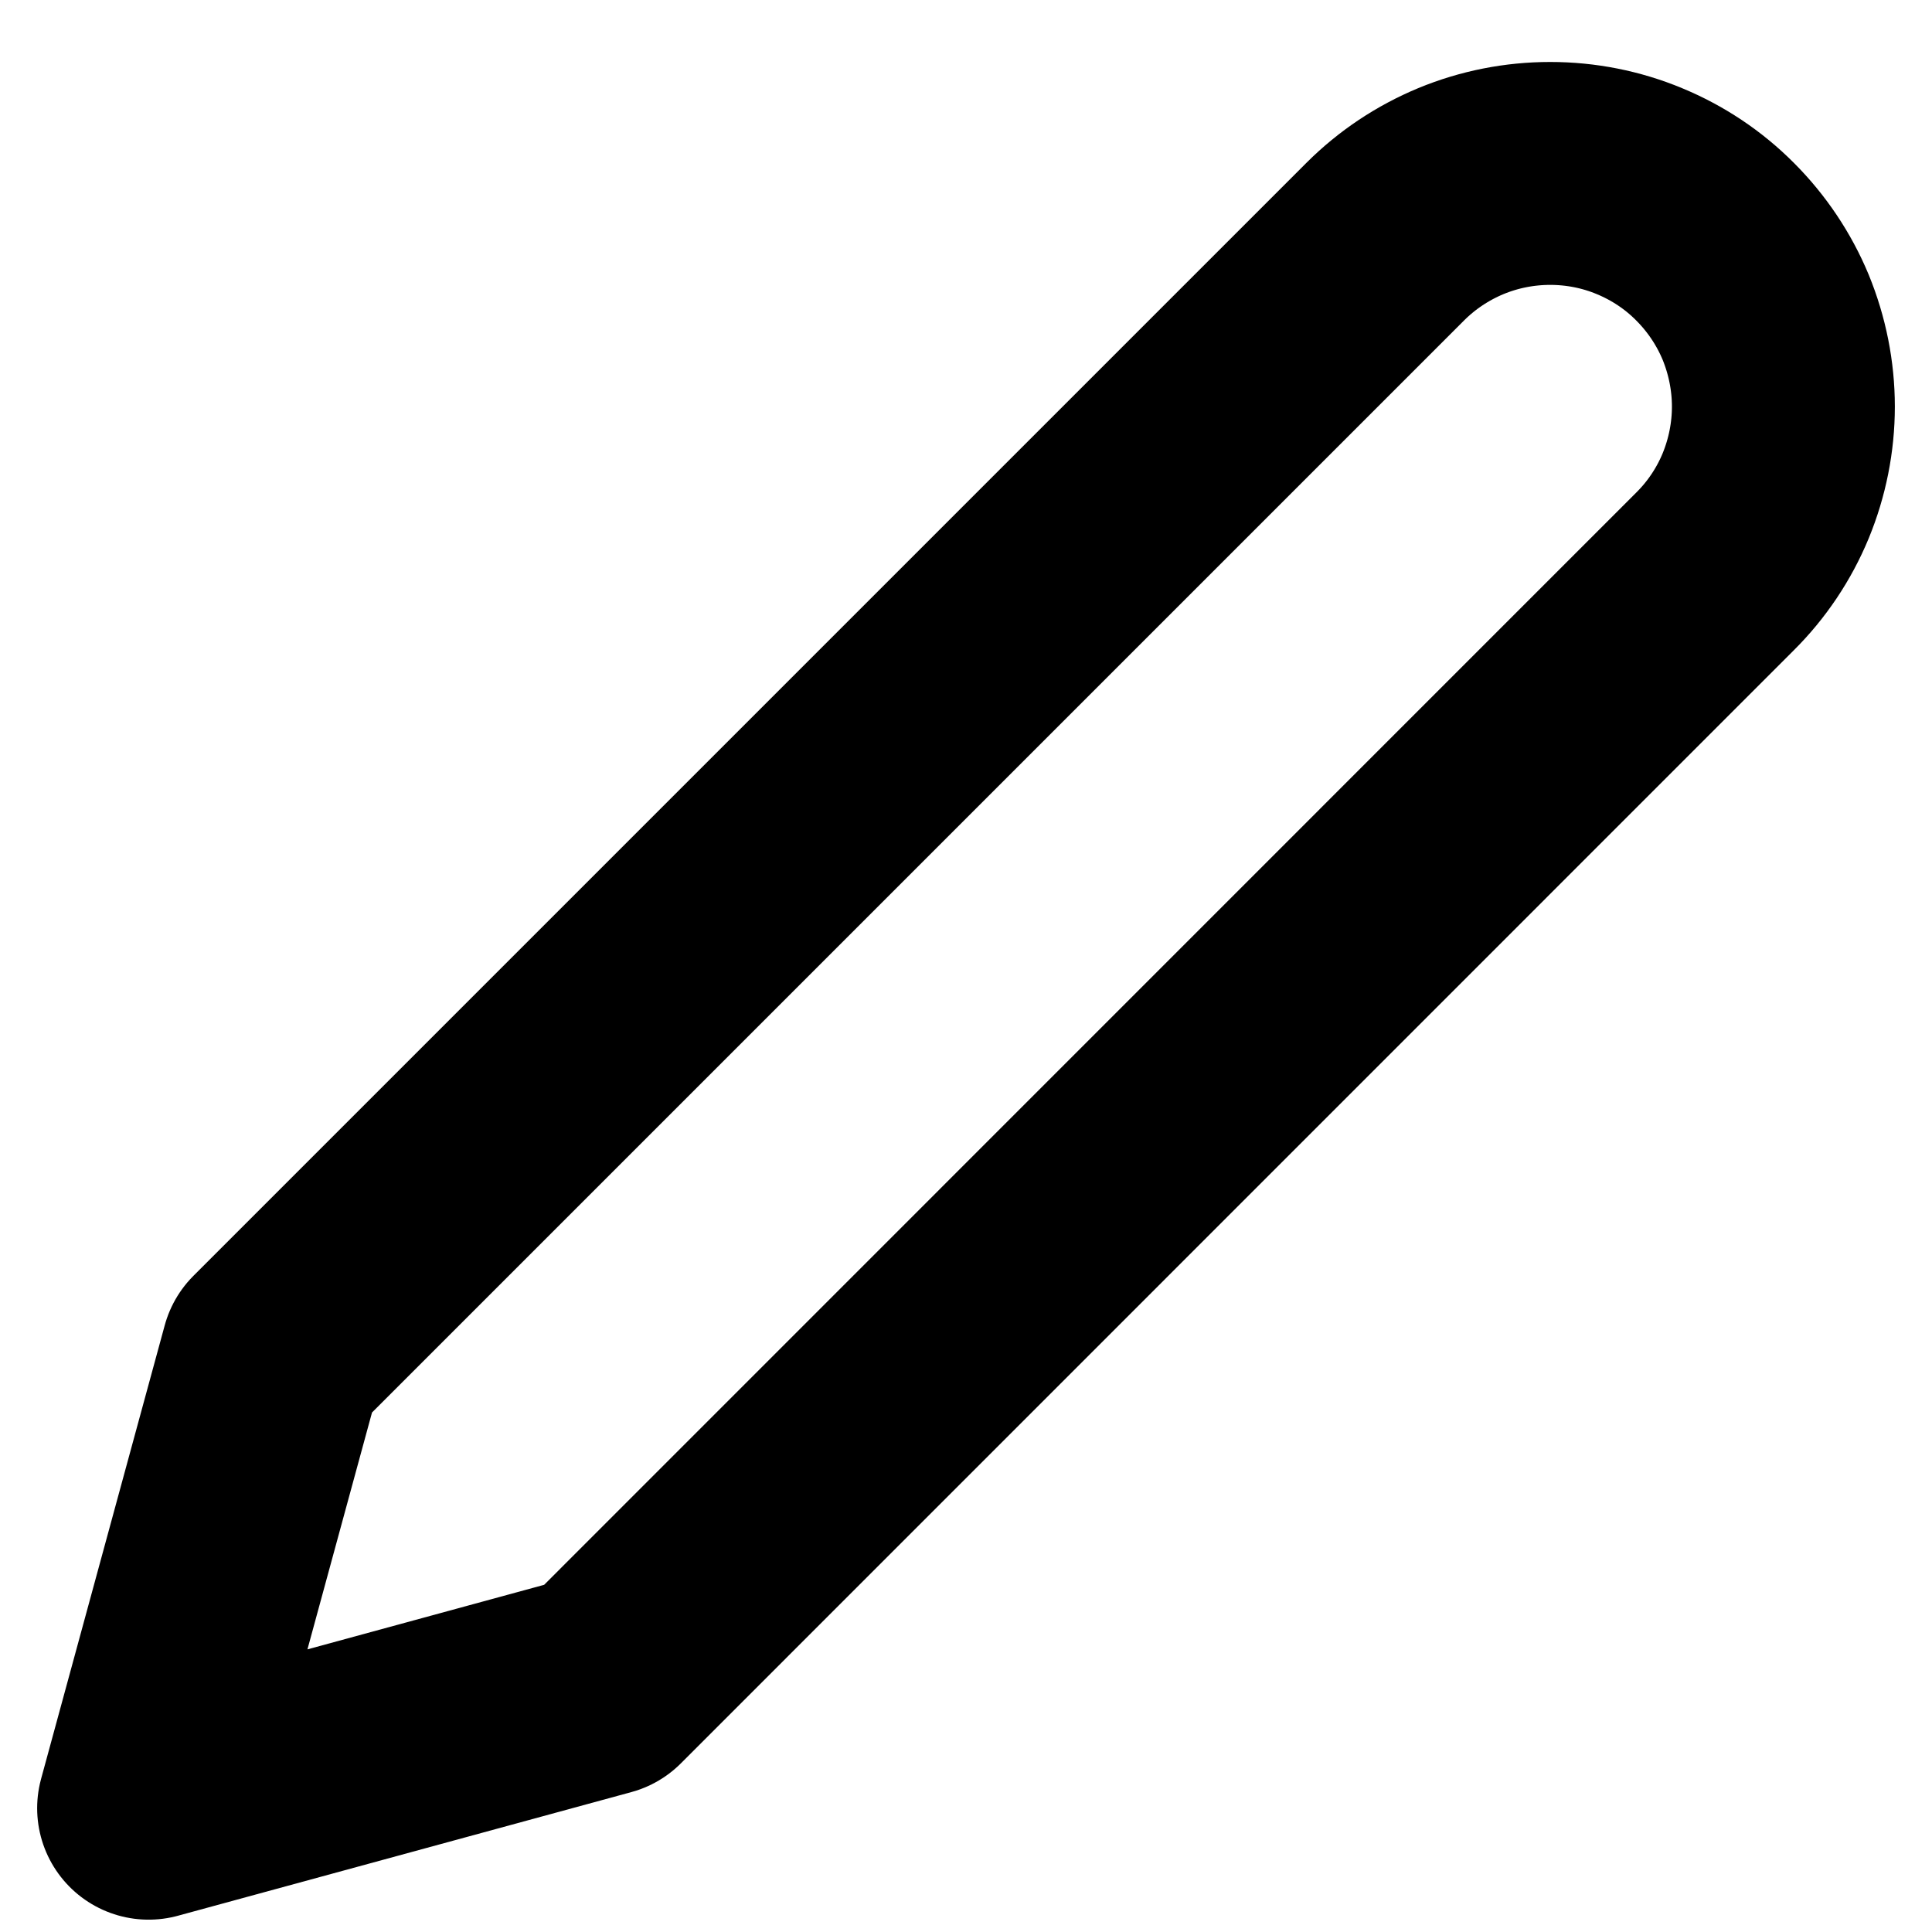
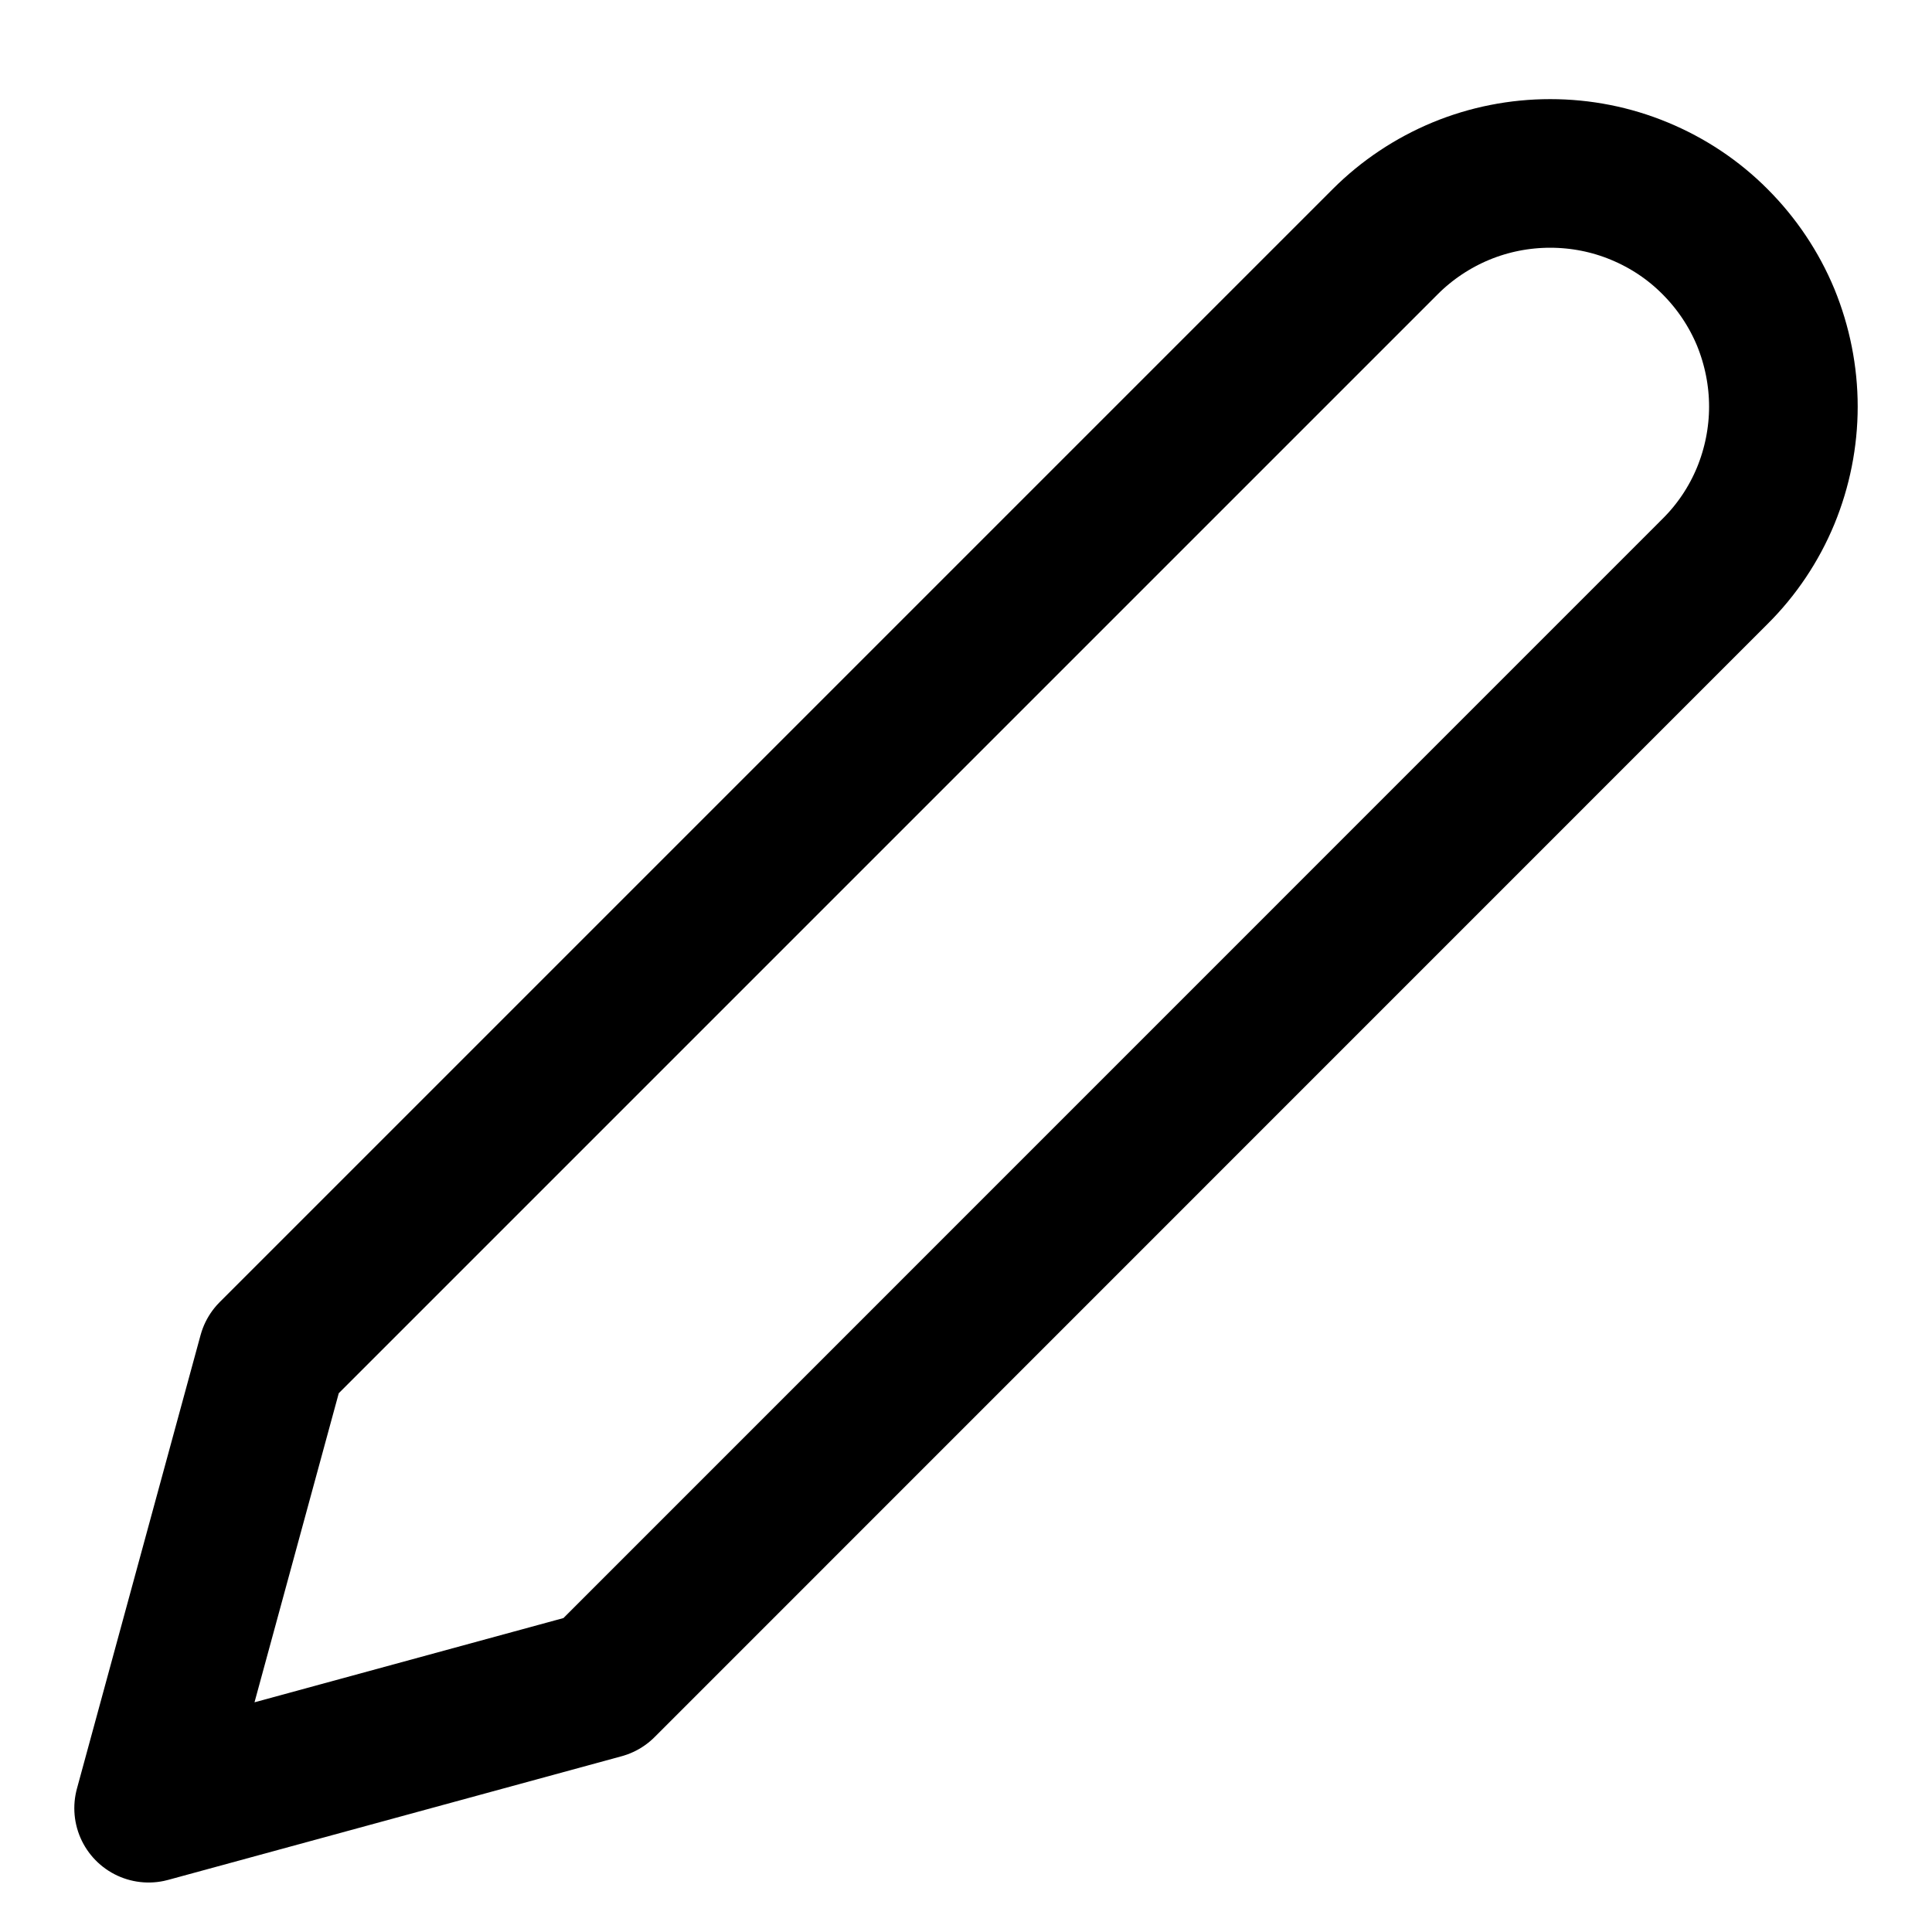
- <svg xmlns="http://www.w3.org/2000/svg" width="13" height="13" viewBox="0 0 13 13" fill="none">
-   <path d="M9.321 1.626C9.467 1.48 9.64 1.365 9.83 1.286C10.021 1.207 10.225 1.167 10.431 1.167C10.637 1.167 10.841 1.207 11.031 1.286C11.222 1.365 11.395 1.48 11.54 1.626C11.686 1.772 11.802 1.945 11.881 2.135C11.959 2.326 12 2.53 12 2.736C12 2.942 11.959 3.146 11.881 3.336C11.802 3.527 11.686 3.7 11.54 3.845L4.051 11.335L1 12.167L1.832 9.115L9.321 1.626Z" stroke="currentColor" stroke-width="1.5" stroke-linecap="round" stroke-linejoin="round" />
+ <svg xmlns="http://www.w3.org/2000/svg" stroke="currentColor" width="13" height="13" viewBox="0 0 13 13" fill="none">
+   <path d="M9.321 1.626C9.467 1.48 9.64 1.365 9.83 1.286C10.021 1.207 10.225 1.167 10.431 1.167C10.637 1.167 10.841 1.207 11.031 1.286C11.222 1.365 11.395 1.48 11.54 1.626C11.686 1.772 11.802 1.945 11.881 2.135C11.959 2.326 12 2.53 12 2.736C12 2.942 11.959 3.146 11.881 3.336C11.802 3.527 11.686 3.7 11.54 3.845L4.051 11.335L1 12.167L1.832 9.115L9.321 1.626Z" stroke-linecap="round" stroke-linejoin="round" />
</svg>
